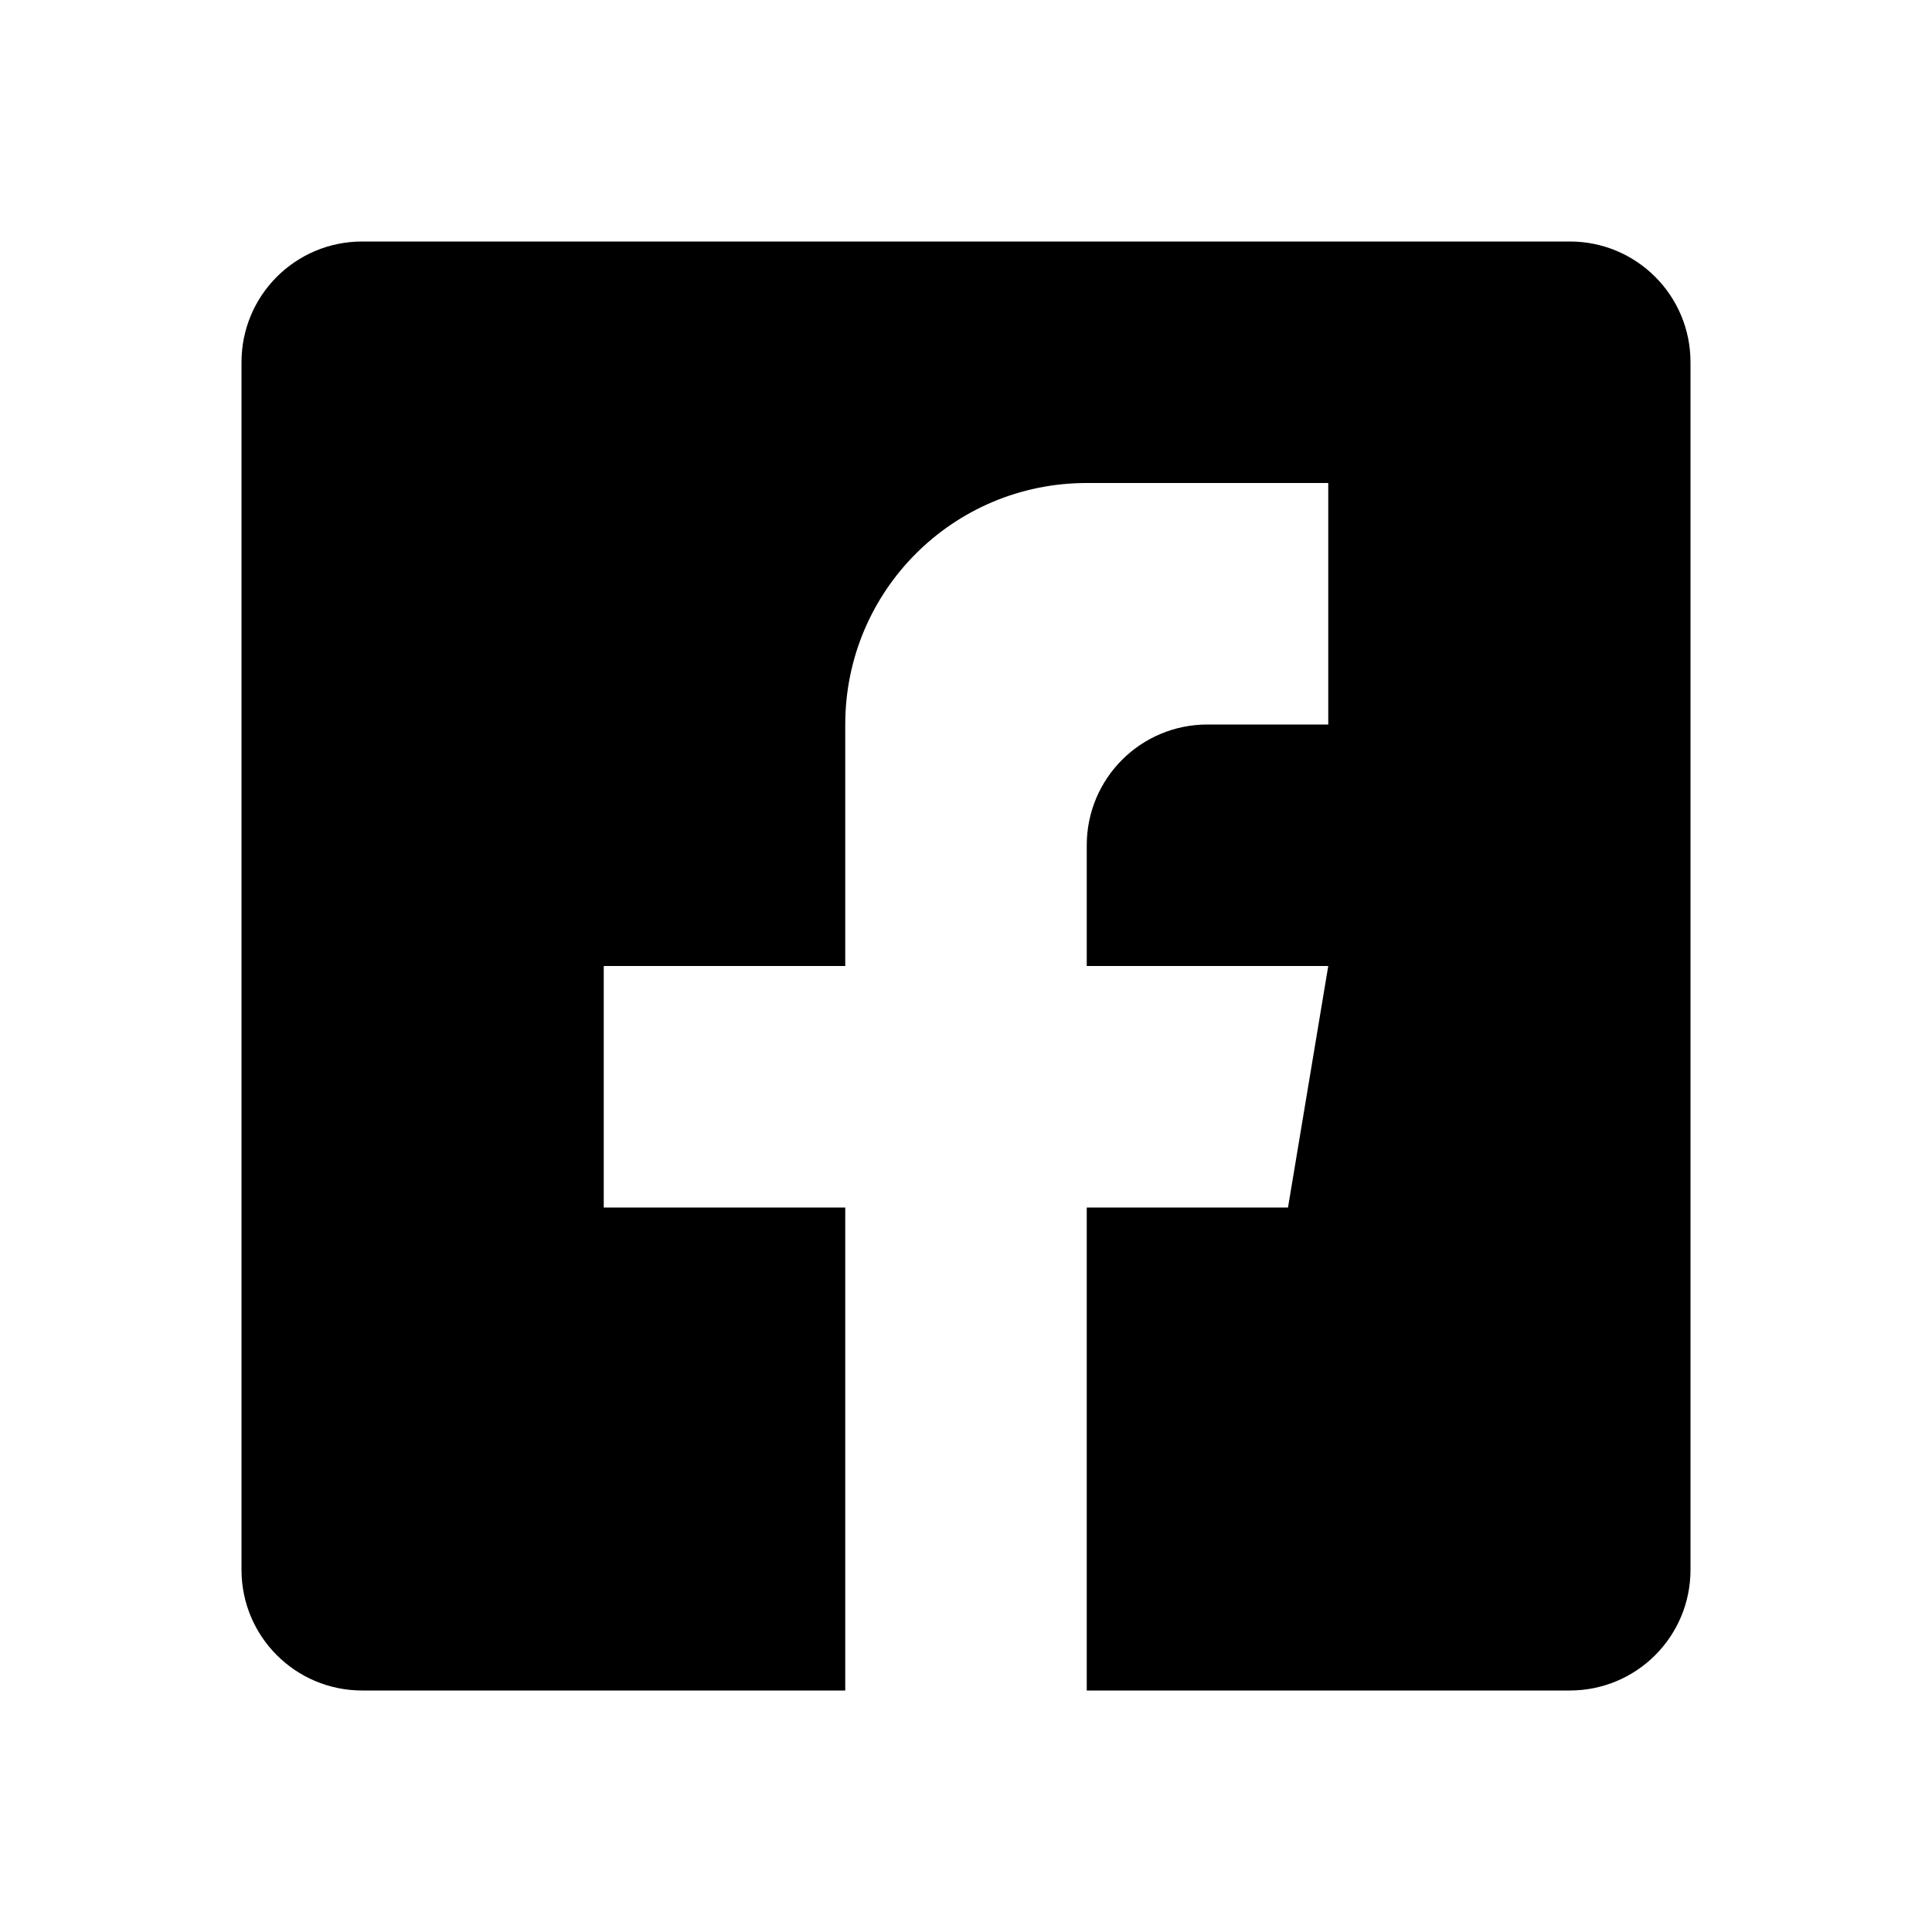
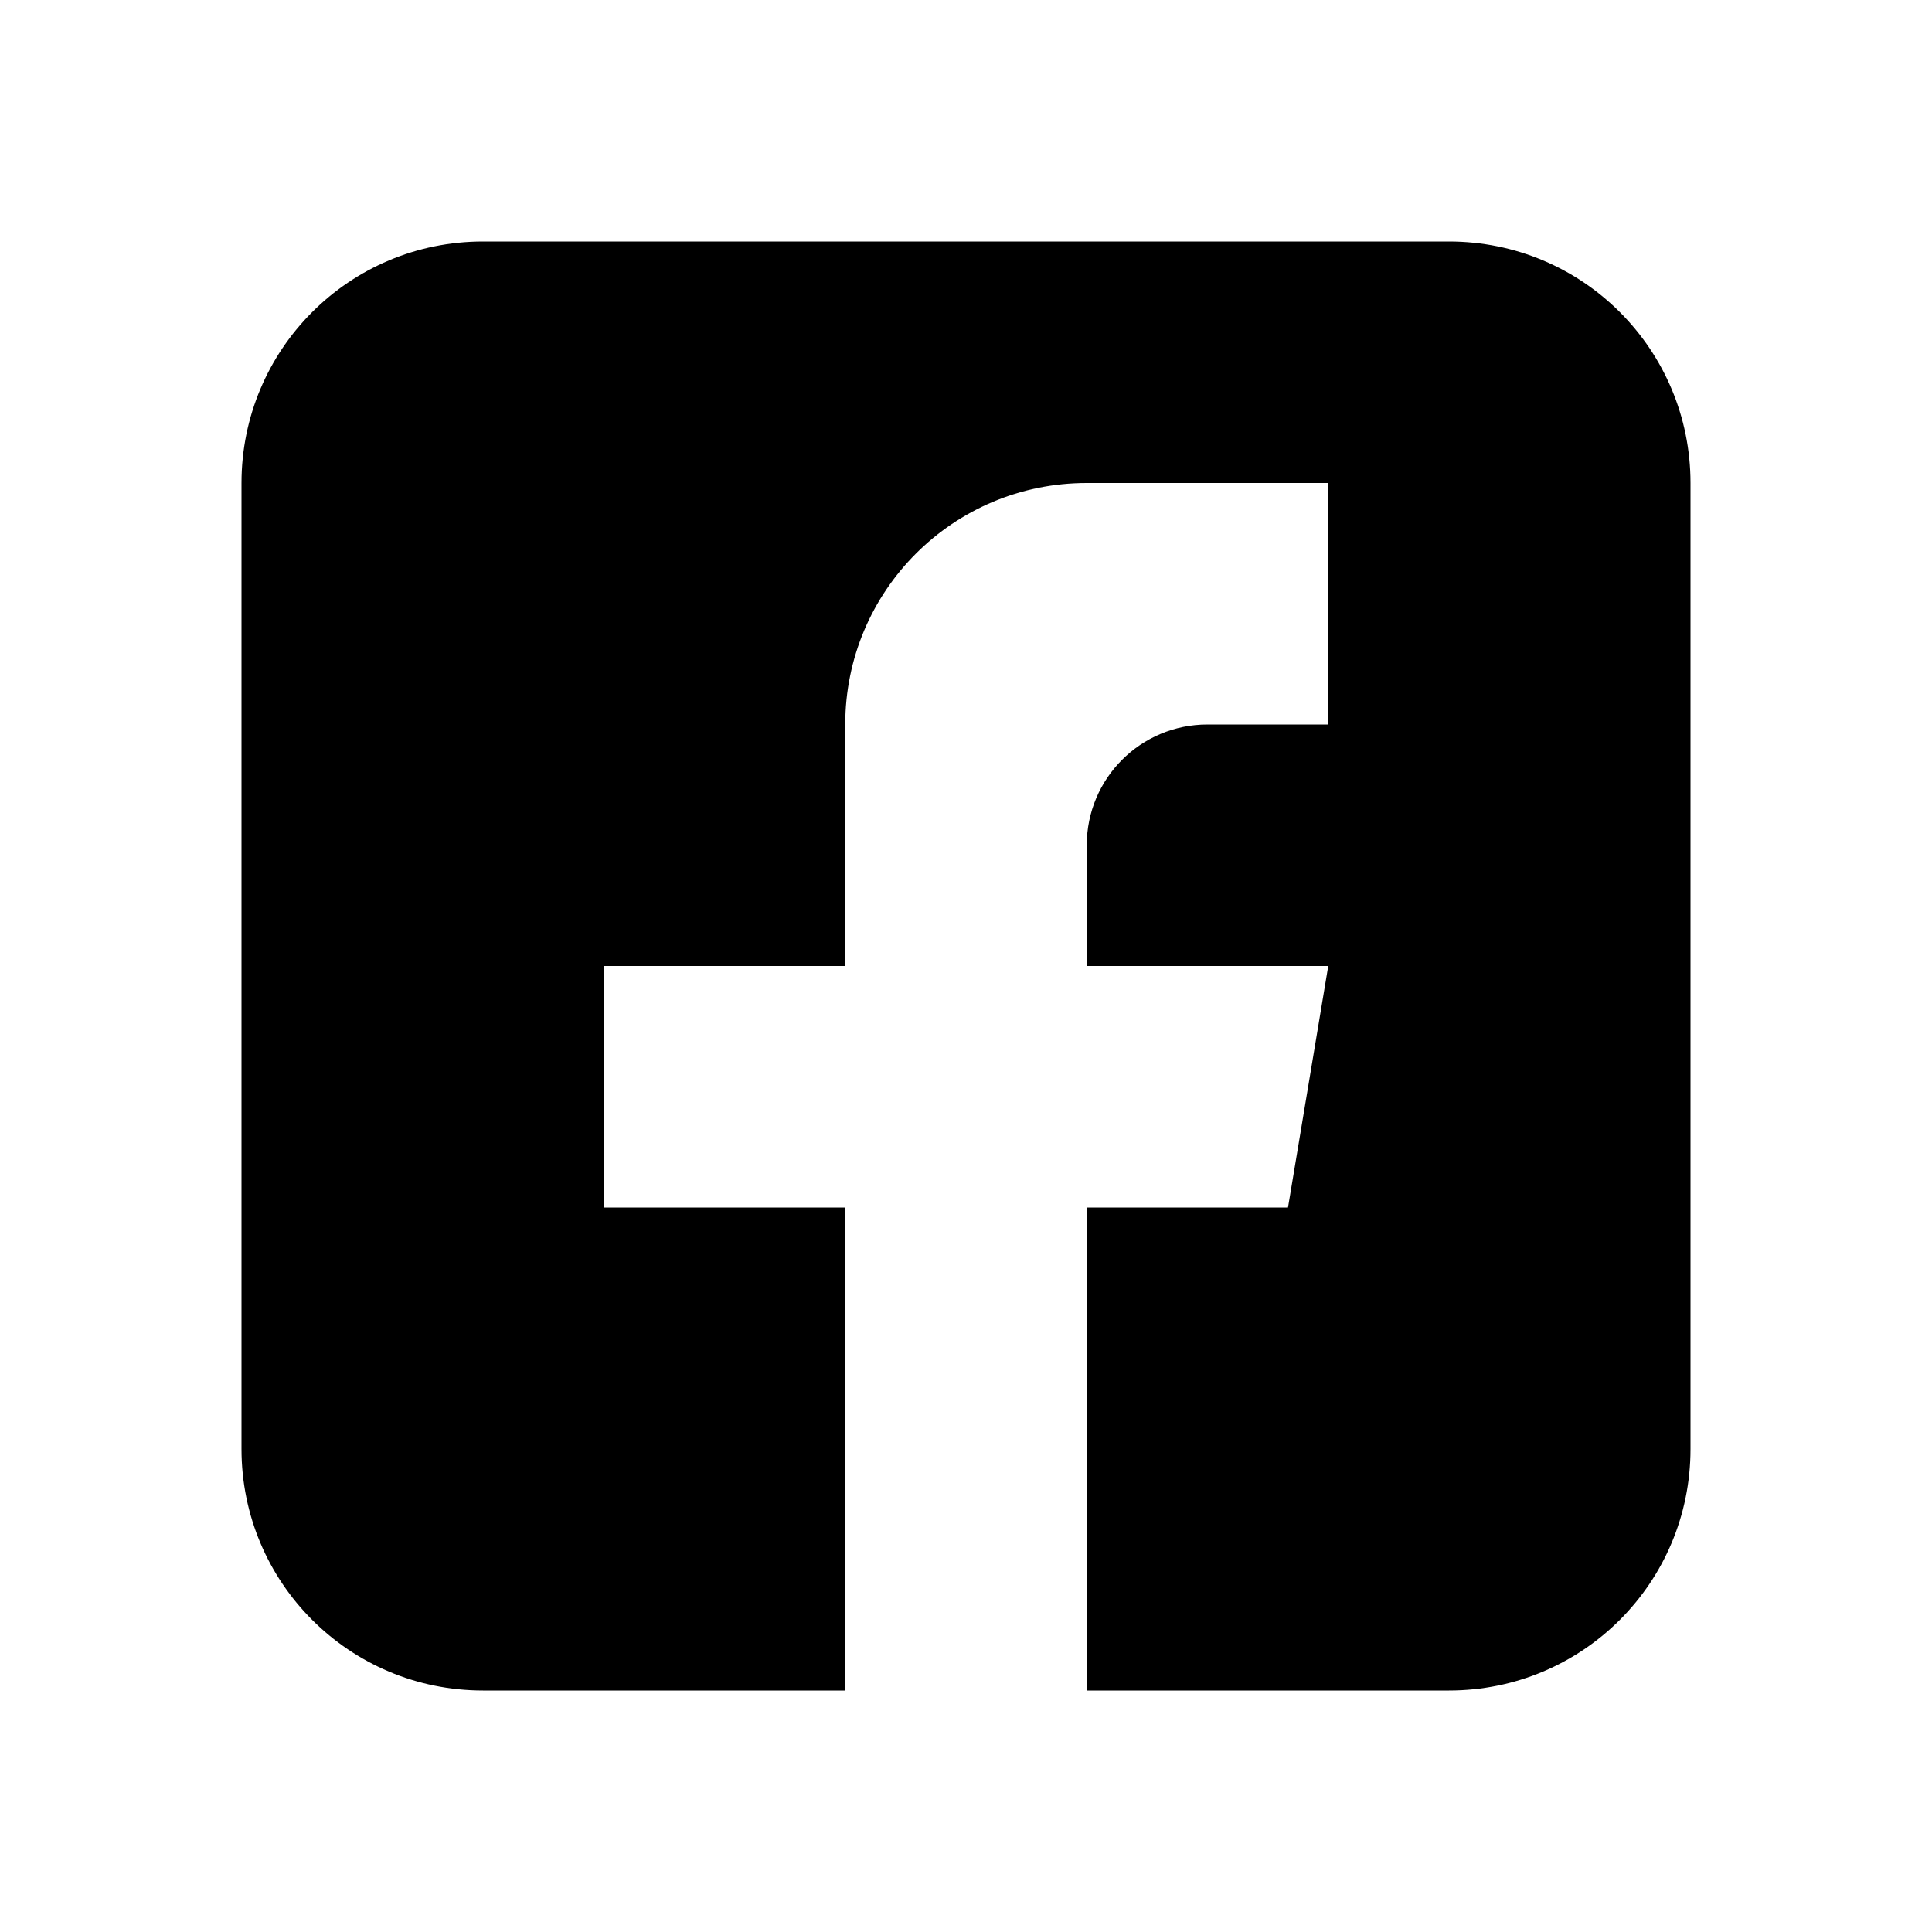
<svg xmlns="http://www.w3.org/2000/svg" height="24" viewBox="0 0 24 24" width="24">
-   <path d="M 16 15 L 16.5 12 L 13.5 12 L 13.5 10.5 C 13.5 9.67 14.17 9 15 9 L 16.5 9 L 16.5 6 L 13.5 6 C 11.84 6 10.5 7.34 10.5 9 L 10.5 12 L 7.5 12 L 7.5 15 L 10.5 15 L 10.5 21 L 4.5 21 C 3.67 21 3 20.33 3 19.5 L 3 4.5 C 3 3.67 3.67 3 4.5 3 L 19.5 3 C 20.33 3 21 3.67 21 4.5 L 21 19.5 C 21 20.33 20.33 21 19.5 21 L 13.5 21 L 13.5 15 L 16 15" fill="currentColor" />
+   <path d="M 16 15 L 16.5 12 L 13.5 12 L 13.5 10.5 C 13.5 9.67 14.17 9 15 9 L 16.5 9 L 16.5 6 L 13.5 6 C 11.84 6 10.5 7.34 10.5 9 L 10.5 12 L 7.5 12 L 7.5 15 L 10.5 15 L 10.5 21 L 6 21 C 4.34 21 3 19.66 3 18 L 3 6 C 3 4.34 4.34 3 6 3 L 18 3 C 19.66 3 21 4.34 21 6 L 21 18 C 21 19.66 19.66 21 18 21 L 13.5 21 L 13.5 15 L 16 15" fill="currentColor" />
</svg>
